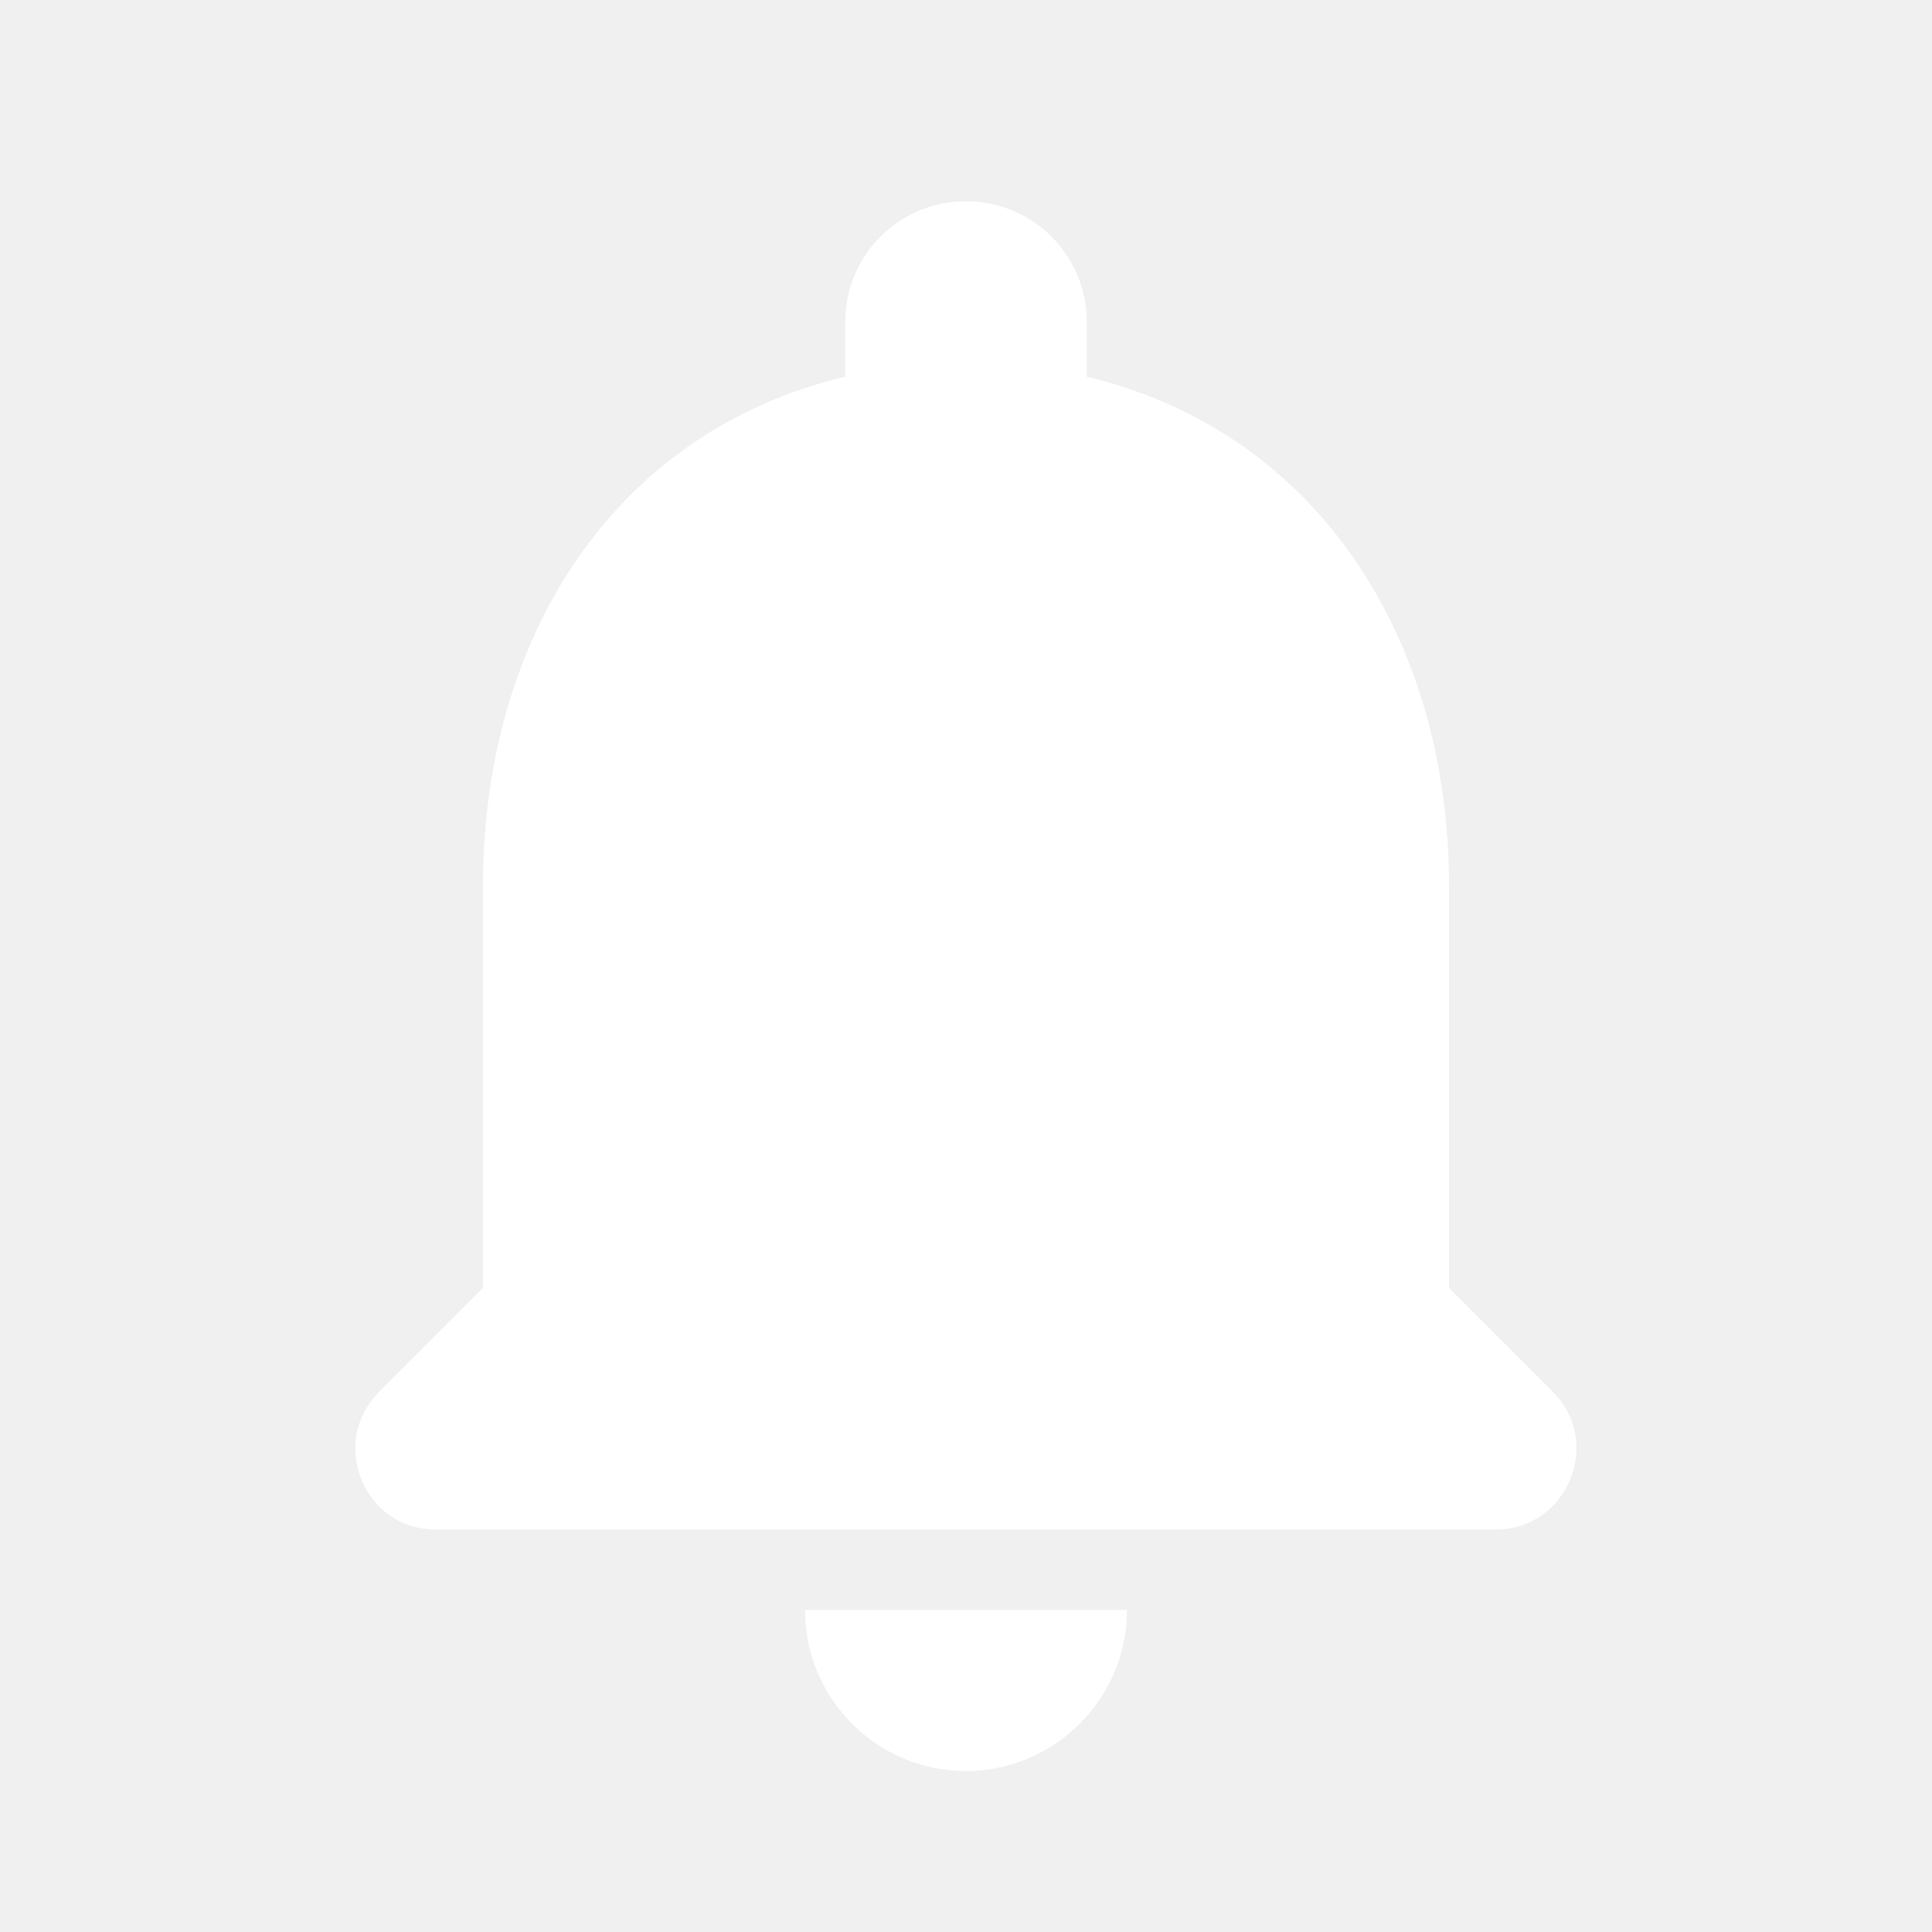
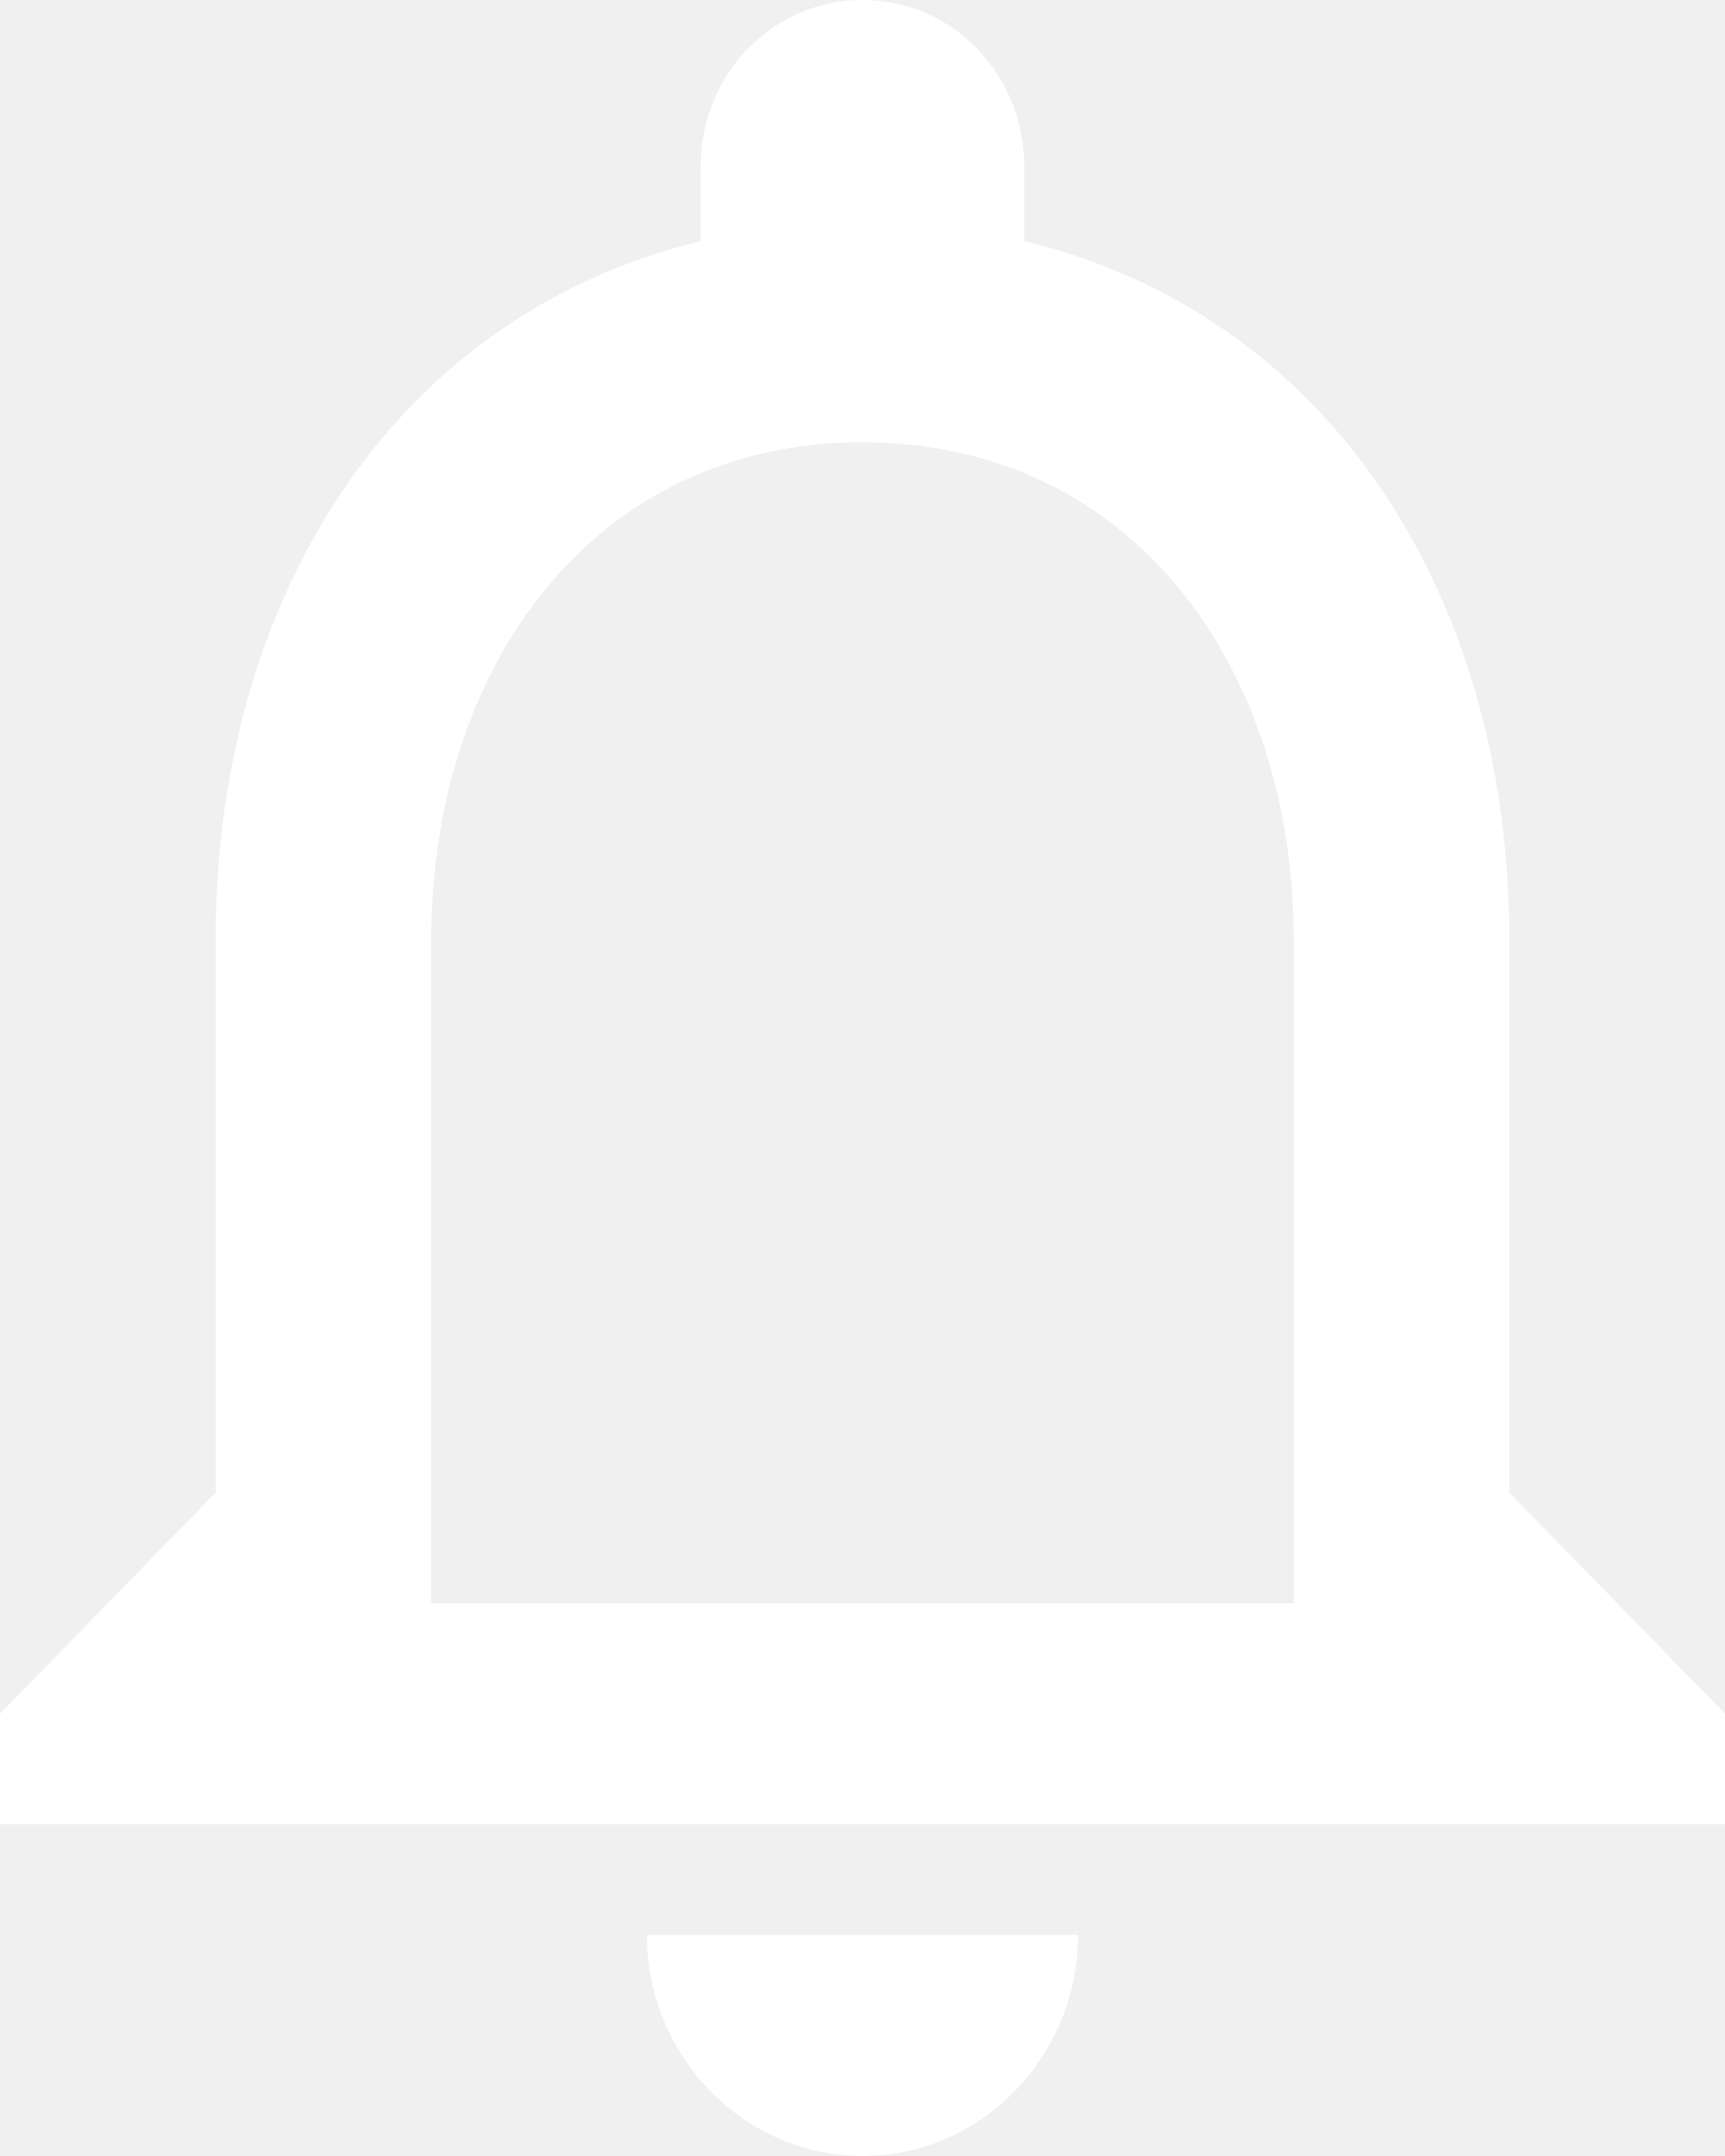
- <svg xmlns="http://www.w3.org/2000/svg" width="288" height="288" viewBox="0 0 288 288" fill="none">
-   <path d="M144 264C157.2 264 168 253.2 168 240H120C120 253.2 130.68 264 144 264ZM216 192V132C216 95.16 196.32 64.32 162 56.16V48C162 38.04 153.96 30 144 30C134.04 30 126 38.04 126 48V56.16C91.56 64.32 72 95.04 72 132V192L56.52 207.48C48.96 215.04 54.24 228 64.92 228H222.96C233.64 228 239.04 215.04 231.48 207.48L216 192Z" fill="white" />
+ <svg xmlns="http://www.w3.org/2000/svg" width="12" height="15" viewBox="0 0 12 15" fill="none">
+   <path d="M6 15C6.825 15 7.5 14.308 7.5 13.461H4.5C4.5 14.308 5.175 15 6 15ZM10.5 10.385V6.538C10.5 4.177 9.277 2.2 7.125 1.677V1.154C7.125 0.515 6.622 0 6 0C5.378 0 4.875 0.515 4.875 1.154V1.677C2.73 2.2 1.5 4.169 1.5 6.538V10.385L0 11.923V12.692H12V11.923L10.5 10.385ZM9 11.154H3V6.538C3 4.631 4.133 3.077 6 3.077C7.867 3.077 9 4.631 9 6.538V11.154Z" fill="white" />
</svg>
